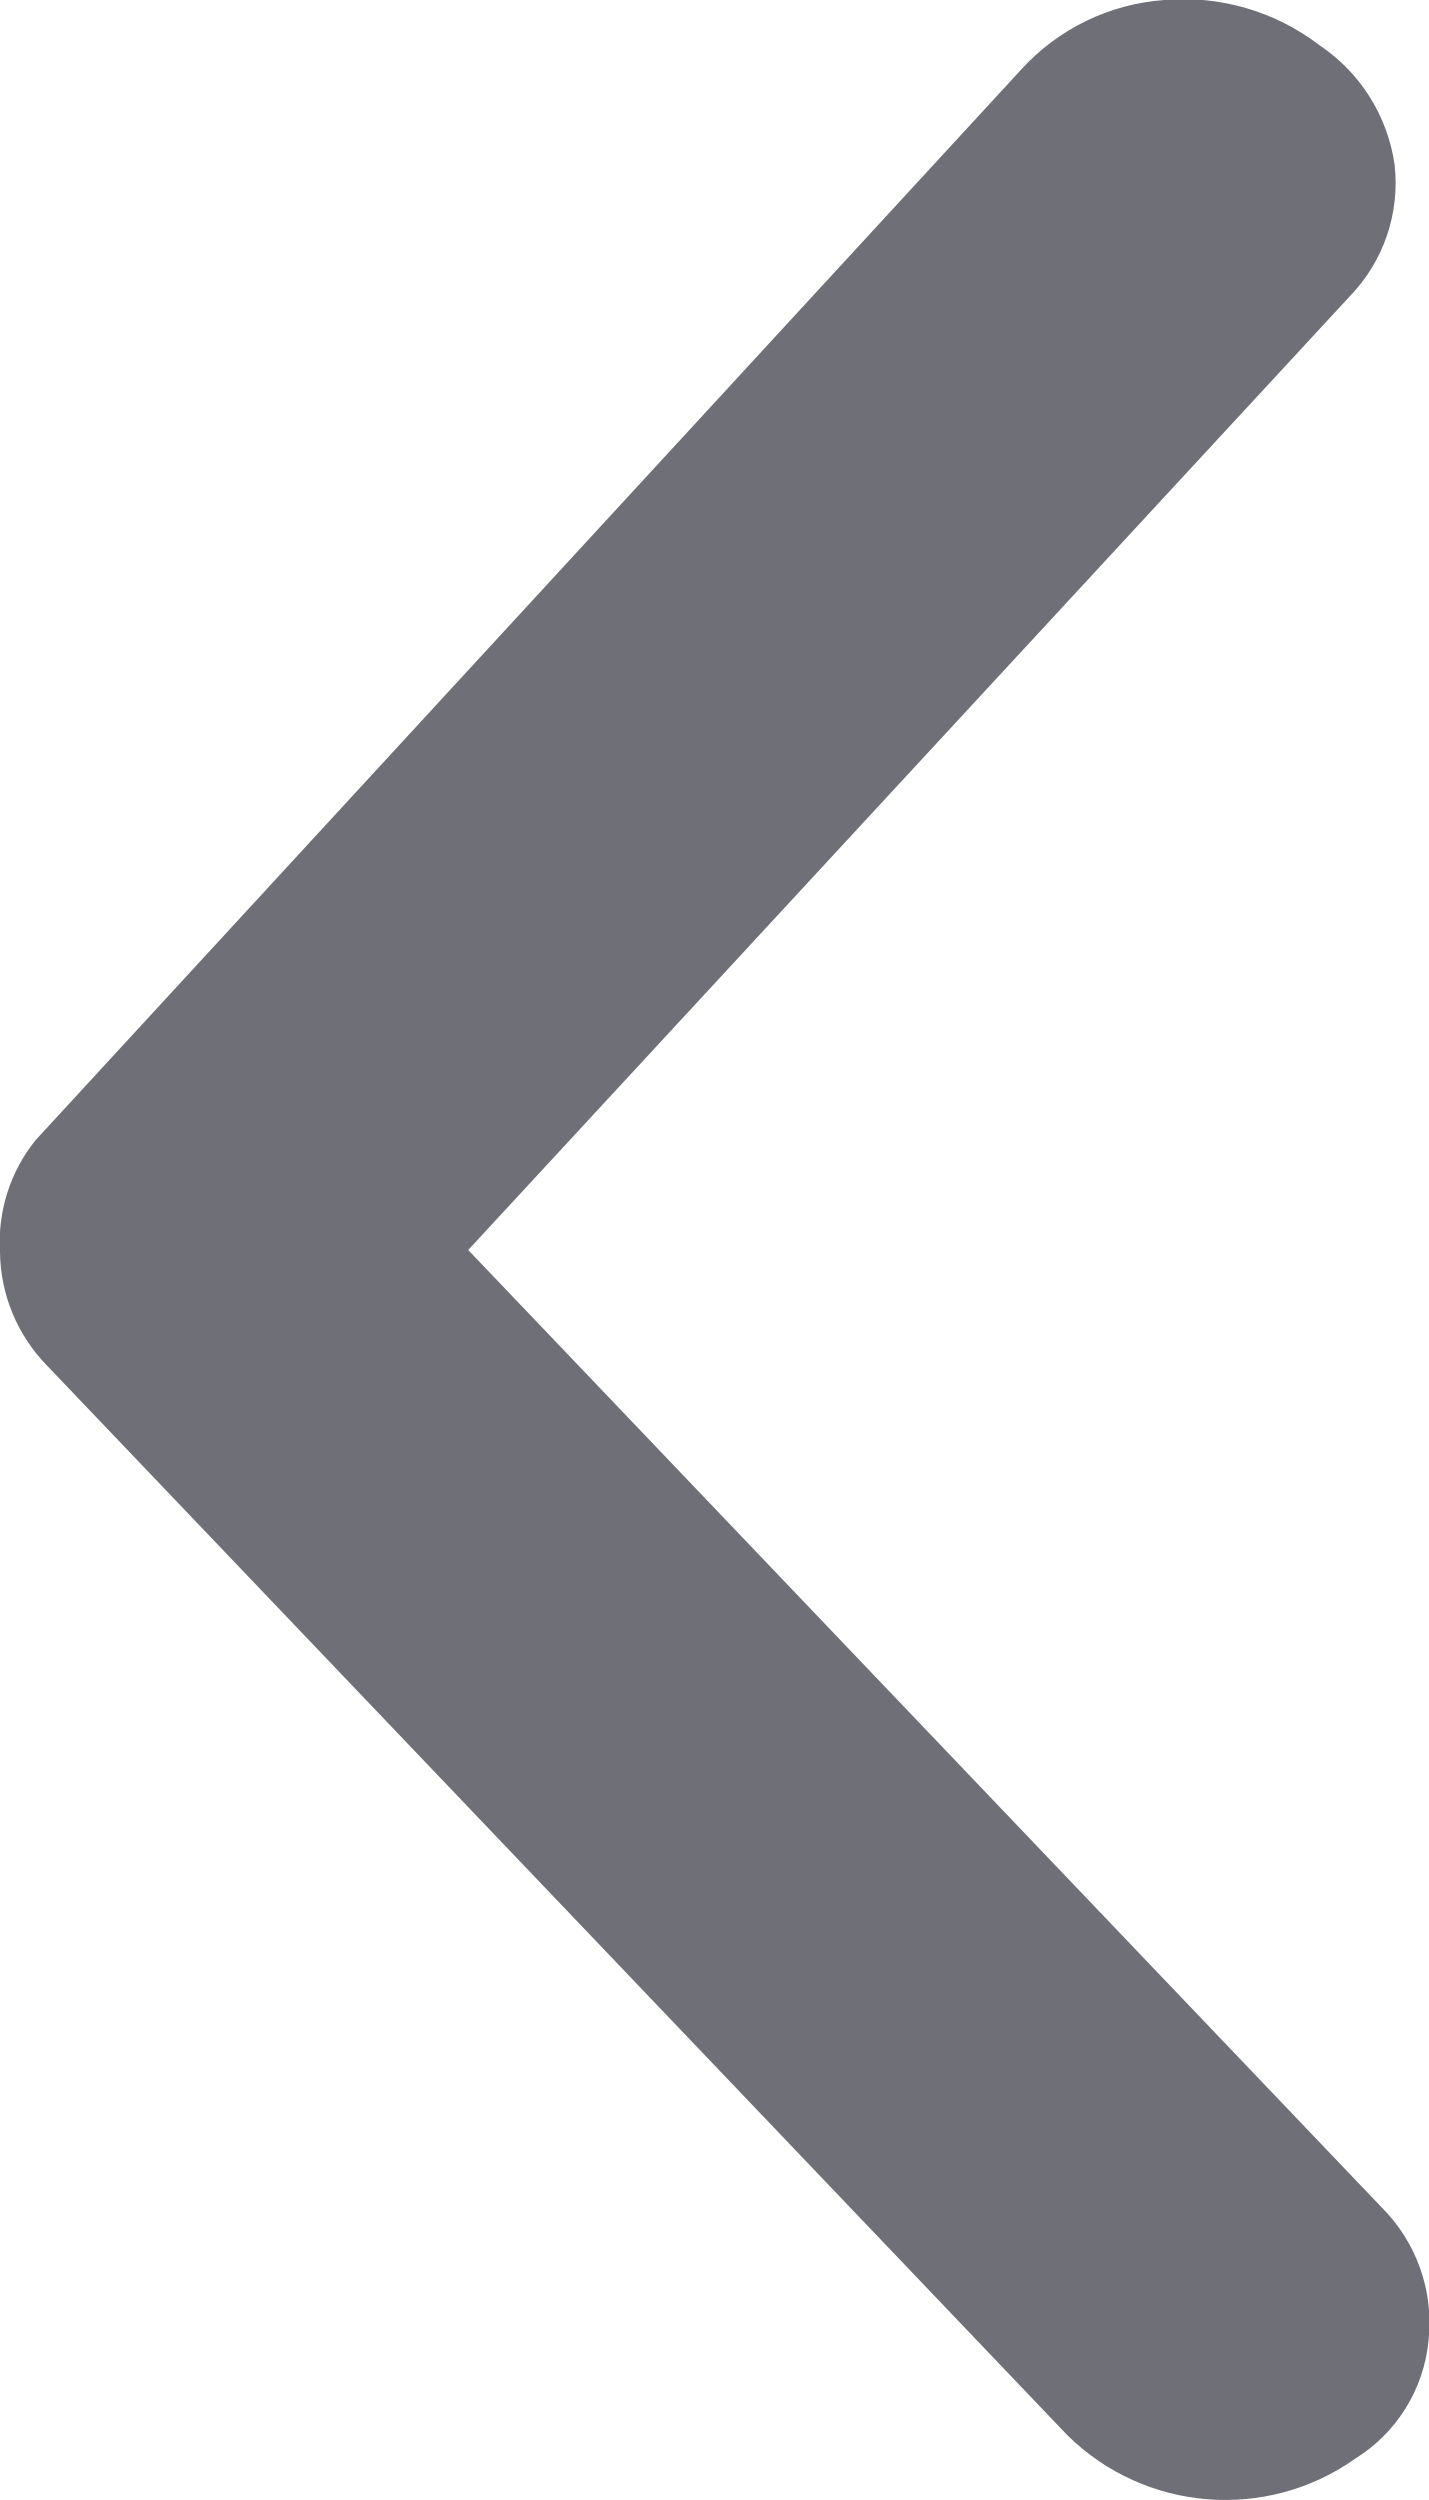
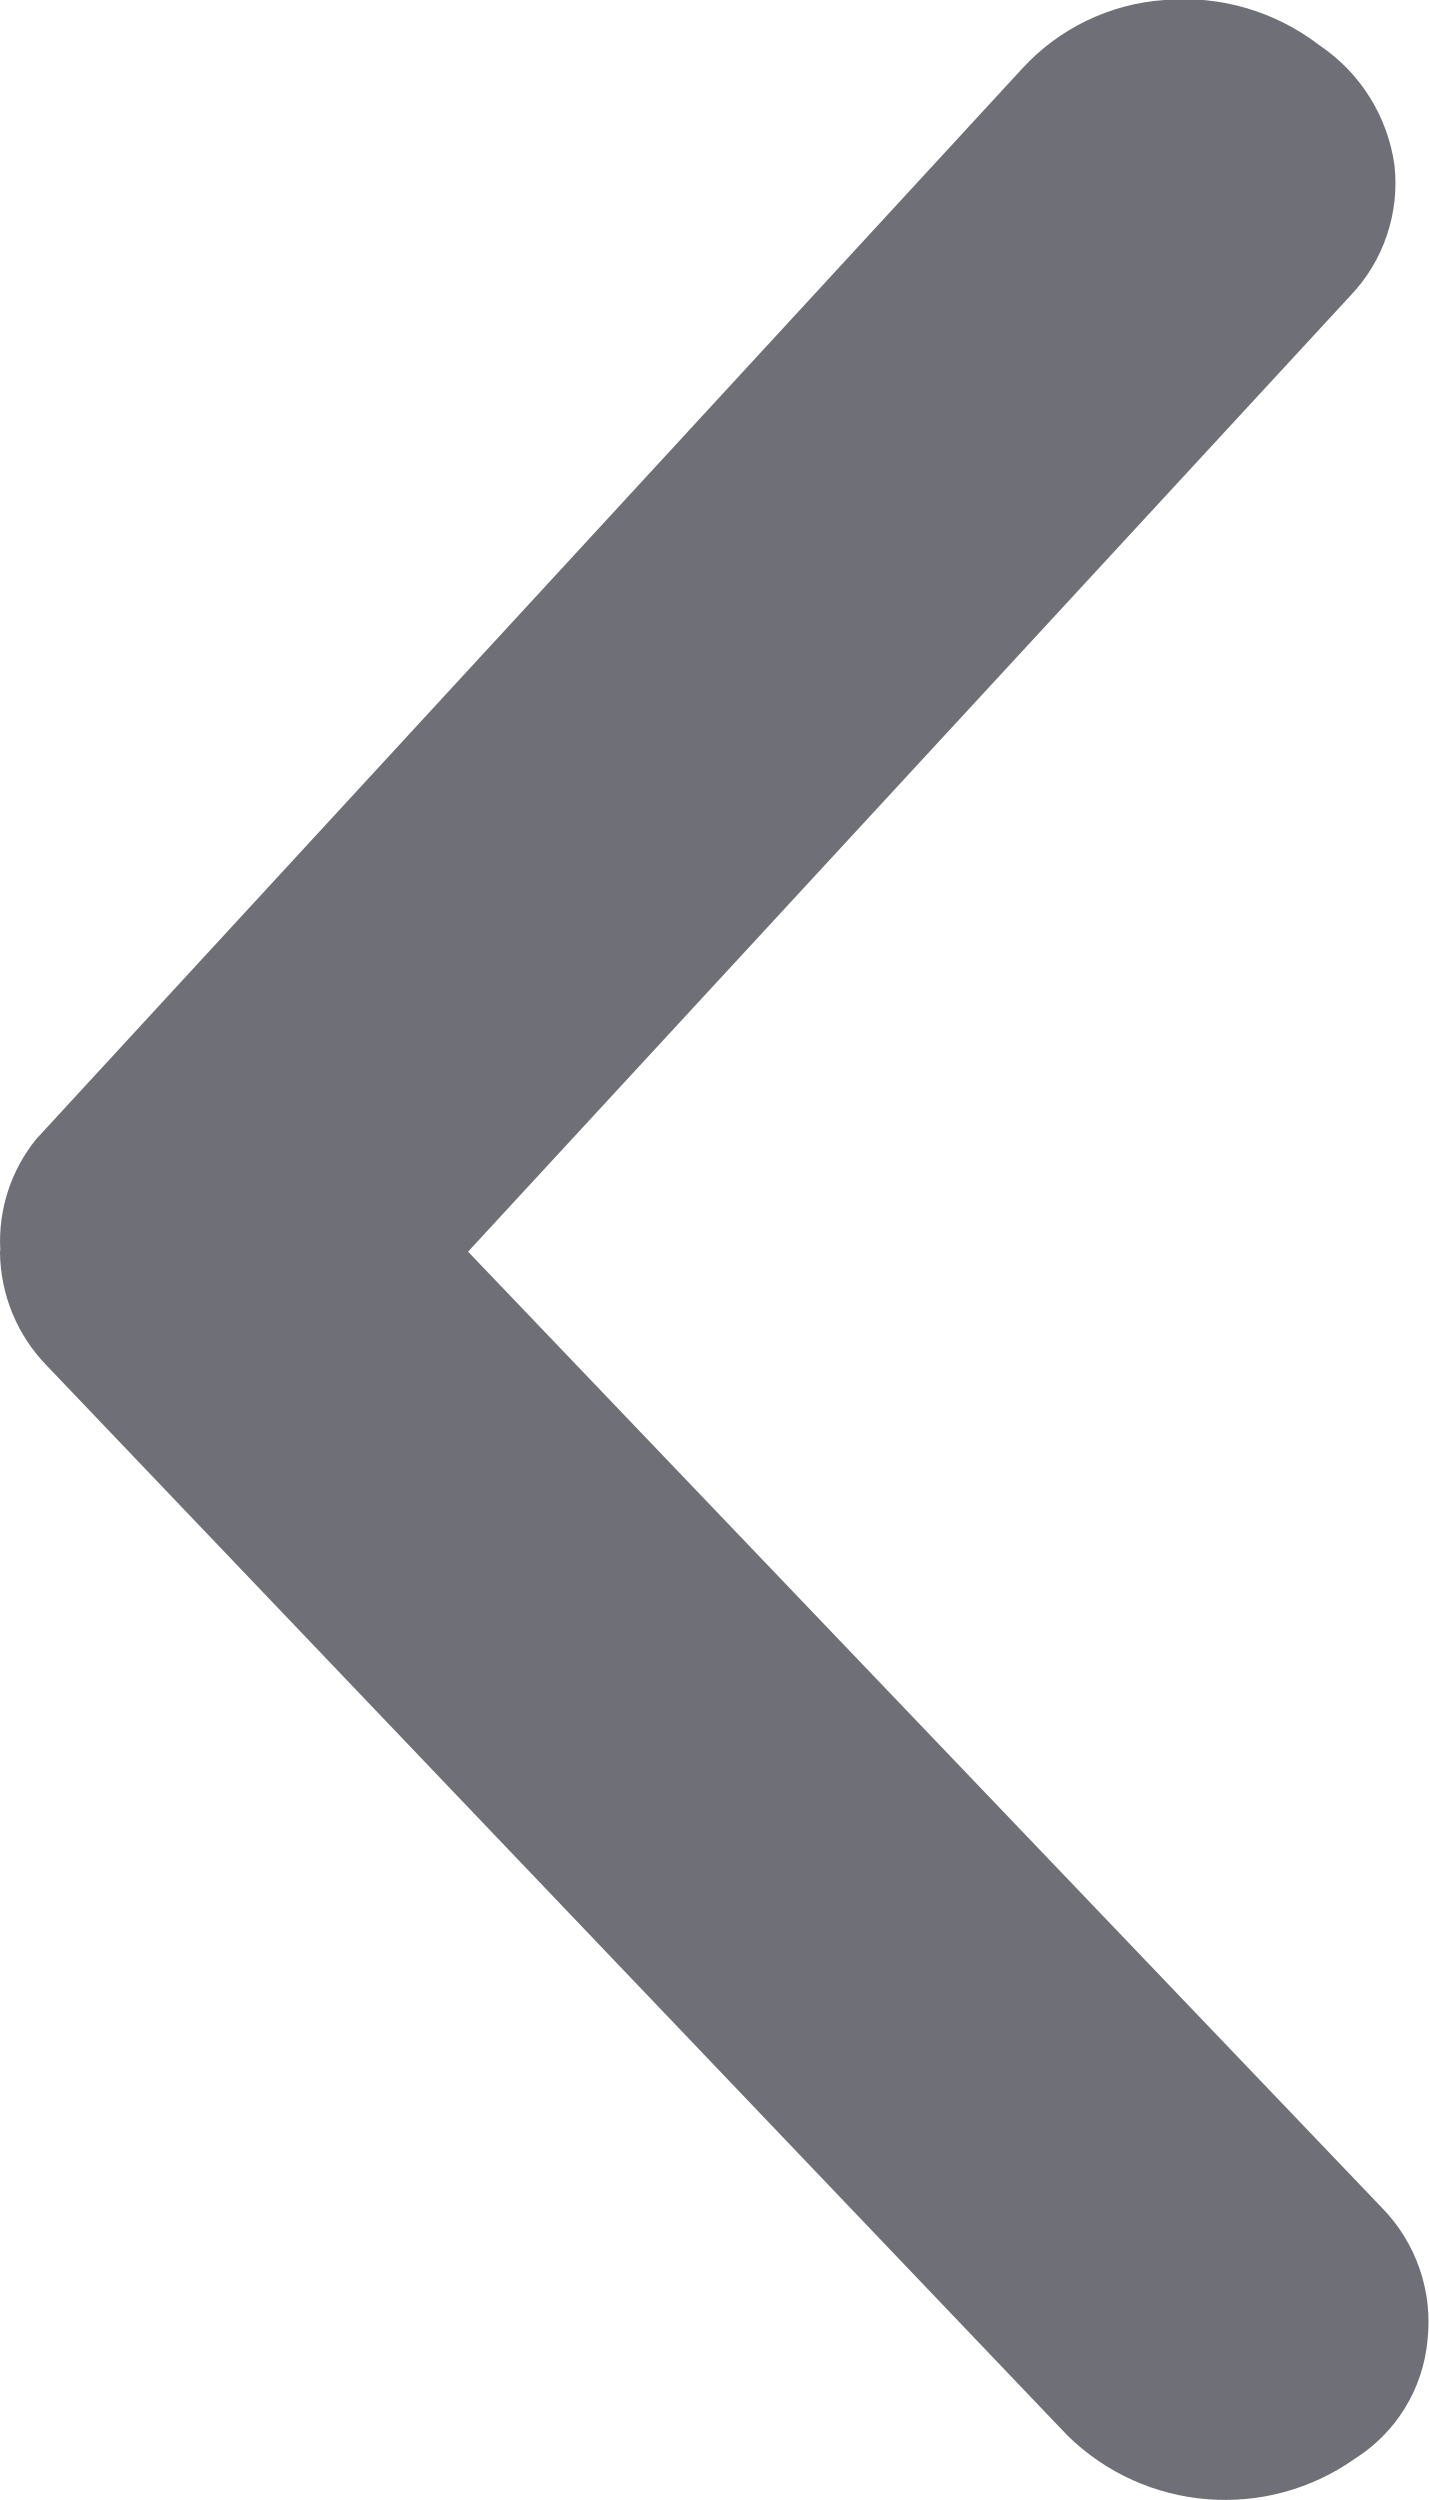
- <svg xmlns="http://www.w3.org/2000/svg" width="4" height="7" viewBox="0 0 4 7">
-   <path d="M3.495,0a.462.462,0,0,0-.319.132L.181,2.989a.63.63,0,0,0-.065.806A.439.439,0,0,0,.447,4,.457.457,0,0,0,.82,3.868L3.5,1.311,6.171,3.78a.456.456,0,0,0,.367.125.485.485,0,0,0,.335-.21A.626.626,0,0,0,7,3.26a.6.6,0,0,0-.194-.4L3.808.1A.454.454,0,0,0,3.495,0Z" transform="translate(0 7) rotate(-90)" fill="#6e6f77" />
+ <svg xmlns="http://www.w3.org/2000/svg" width="5.143" height="9" viewBox="0 0 5.143 9">
+   <path d="M4.493,0a.594.594,0,0,0-.411.17L.232,3.843A.81.81,0,0,0,.149,4.878a.565.565,0,0,0,.426.261.588.588,0,0,0,.479-.166l3.44-3.288L7.934,4.86a.587.587,0,0,0,.472.16.624.624,0,0,0,.431-.27A.8.8,0,0,0,9,4.192a.766.766,0,0,0-.249-.514L4.9.131a.584.584,0,0,0-.4-.13Z" transform="translate(0 9) rotate(-90)" fill="#6e6f77" />
</svg>
